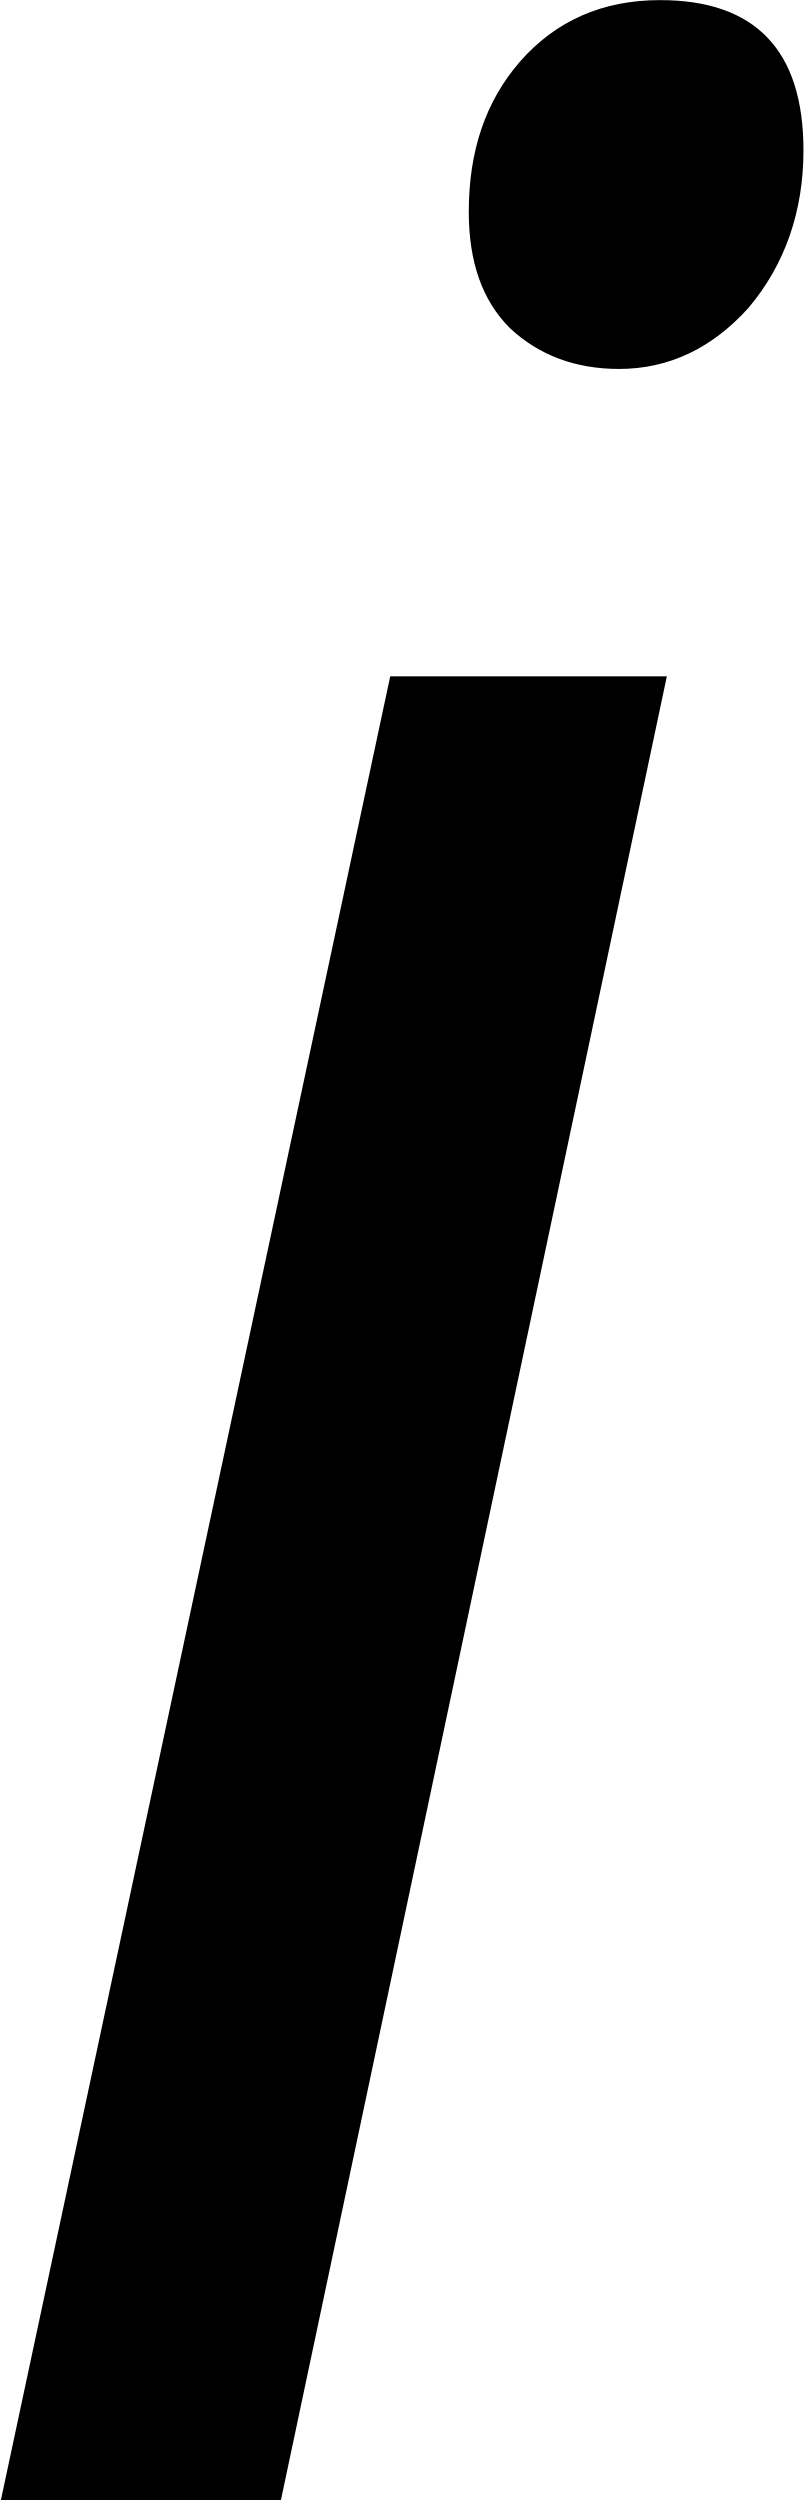
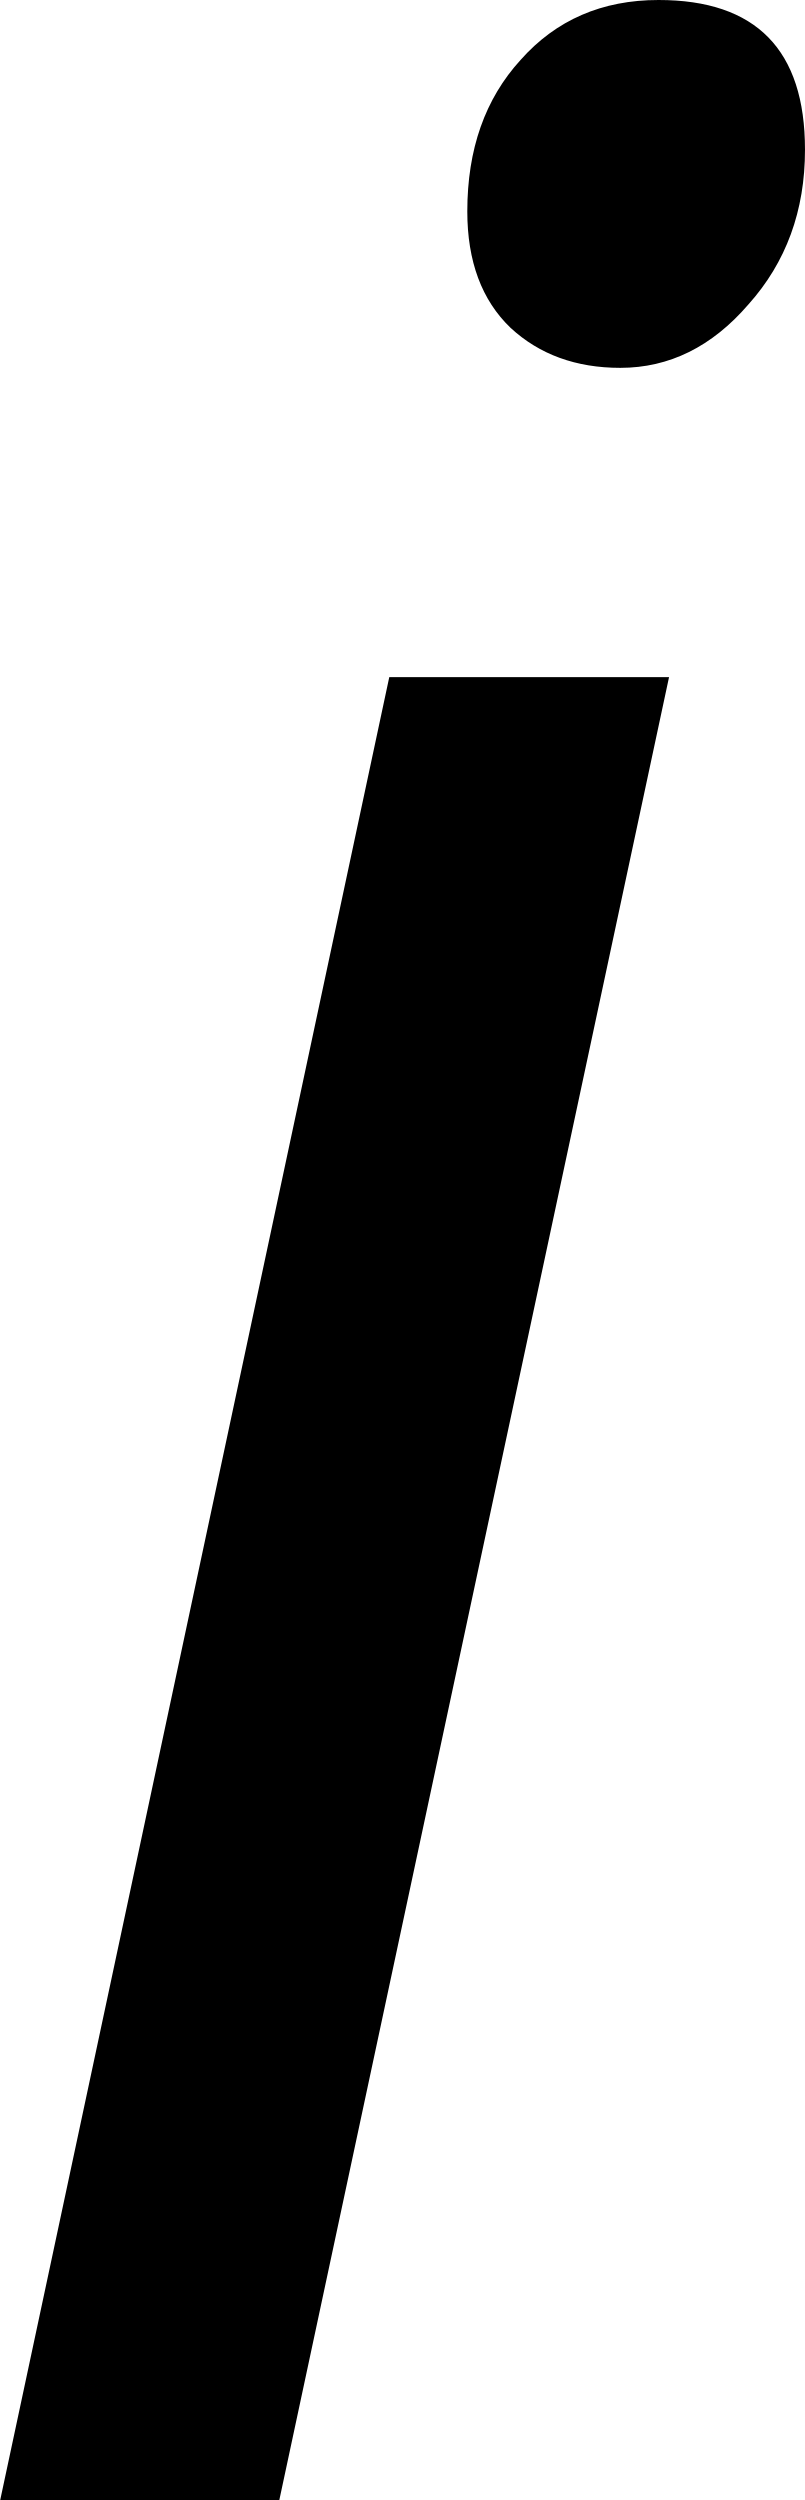
- <svg xmlns="http://www.w3.org/2000/svg" fill="none" fill-rule="evenodd" stroke="black" stroke-width="0.501" stroke-linejoin="bevel" stroke-miterlimit="10" font-family="Times New Roman" font-size="16" style="font-variant-ligatures:none" version="1.1" overflow="visible" width="3.683pt" height="11.438pt" viewBox="14.622 -124.824 3.683 11.438">
-   <defs>
- 	</defs>
-   <g id="Layer 1" transform="scale(1 -1)">
-     <text xml:space="preserve" transform="translate(14.173 113.386) scale(1 -1)" kerning="auto" font-style="italic" stroke="none" stroke-linecap="round" stroke-linejoin="round" font-family="Open Sans" fill="#000000" stroke-width="0.389" font-size="15.585">
-       <tspan x="0" y="0">i</tspan>
-     </text>
-   </g>
+ <svg xmlns="http://www.w3.org/2000/svg" fill="none" fill-rule="evenodd" stroke="#000" stroke-linejoin="bevel" stroke-miterlimit="10" stroke-width=".501" font-family="Times New Roman" font-size="16" overflow="visible" style="font-variant-ligatures:none" viewBox="14.622 -124.824 3.683 11.438">
+   <path stroke="none" d="M1.727 0H.45l1.78-8.34h1.28Zm.86-10.471q0-.426.244-.693.243-.274.631-.274.67 0 .67.685 0 .419-.259.708-.25.29-.586.29-.304 0-.502-.183-.198-.19-.198-.533" aria-label="i" style="font-style:italic;font-size:15.585px;font-family:&quot;Open Sans&quot;;fill:#000;stroke:none;stroke-width:.389;stroke-linecap:round;stroke-linejoin:round" transform="translate(14.173 -113.386)" />
</svg>
